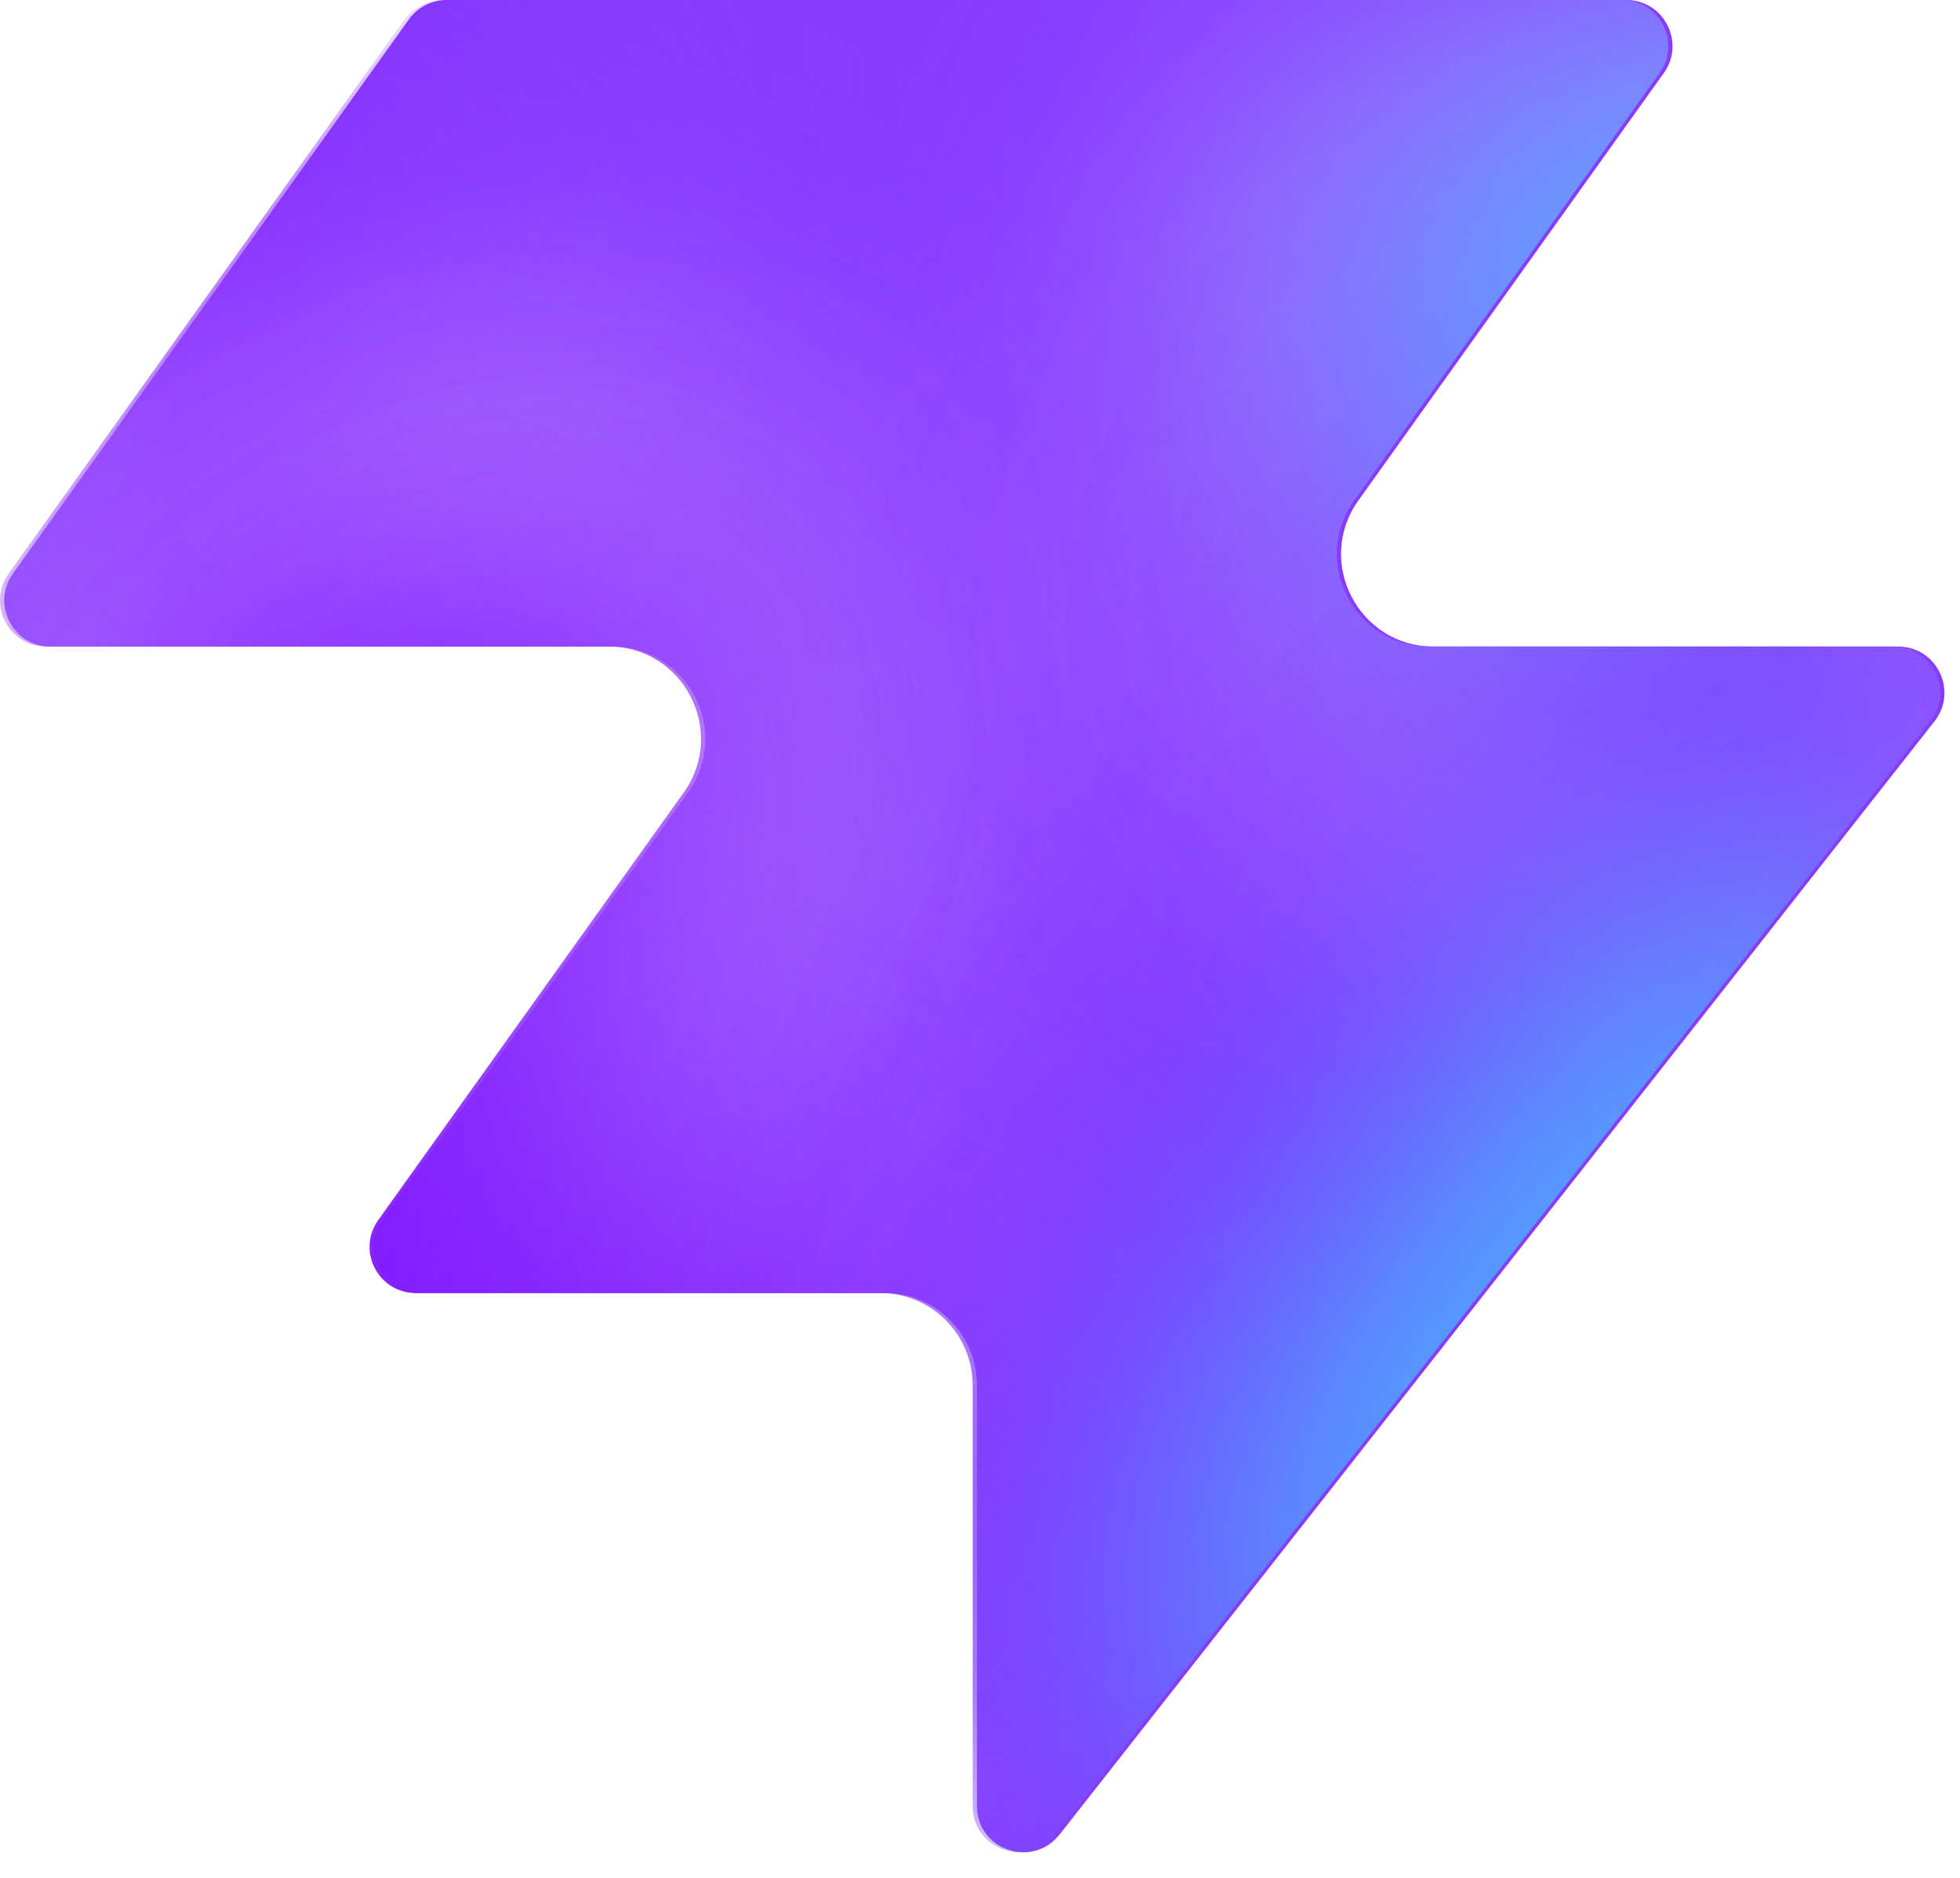
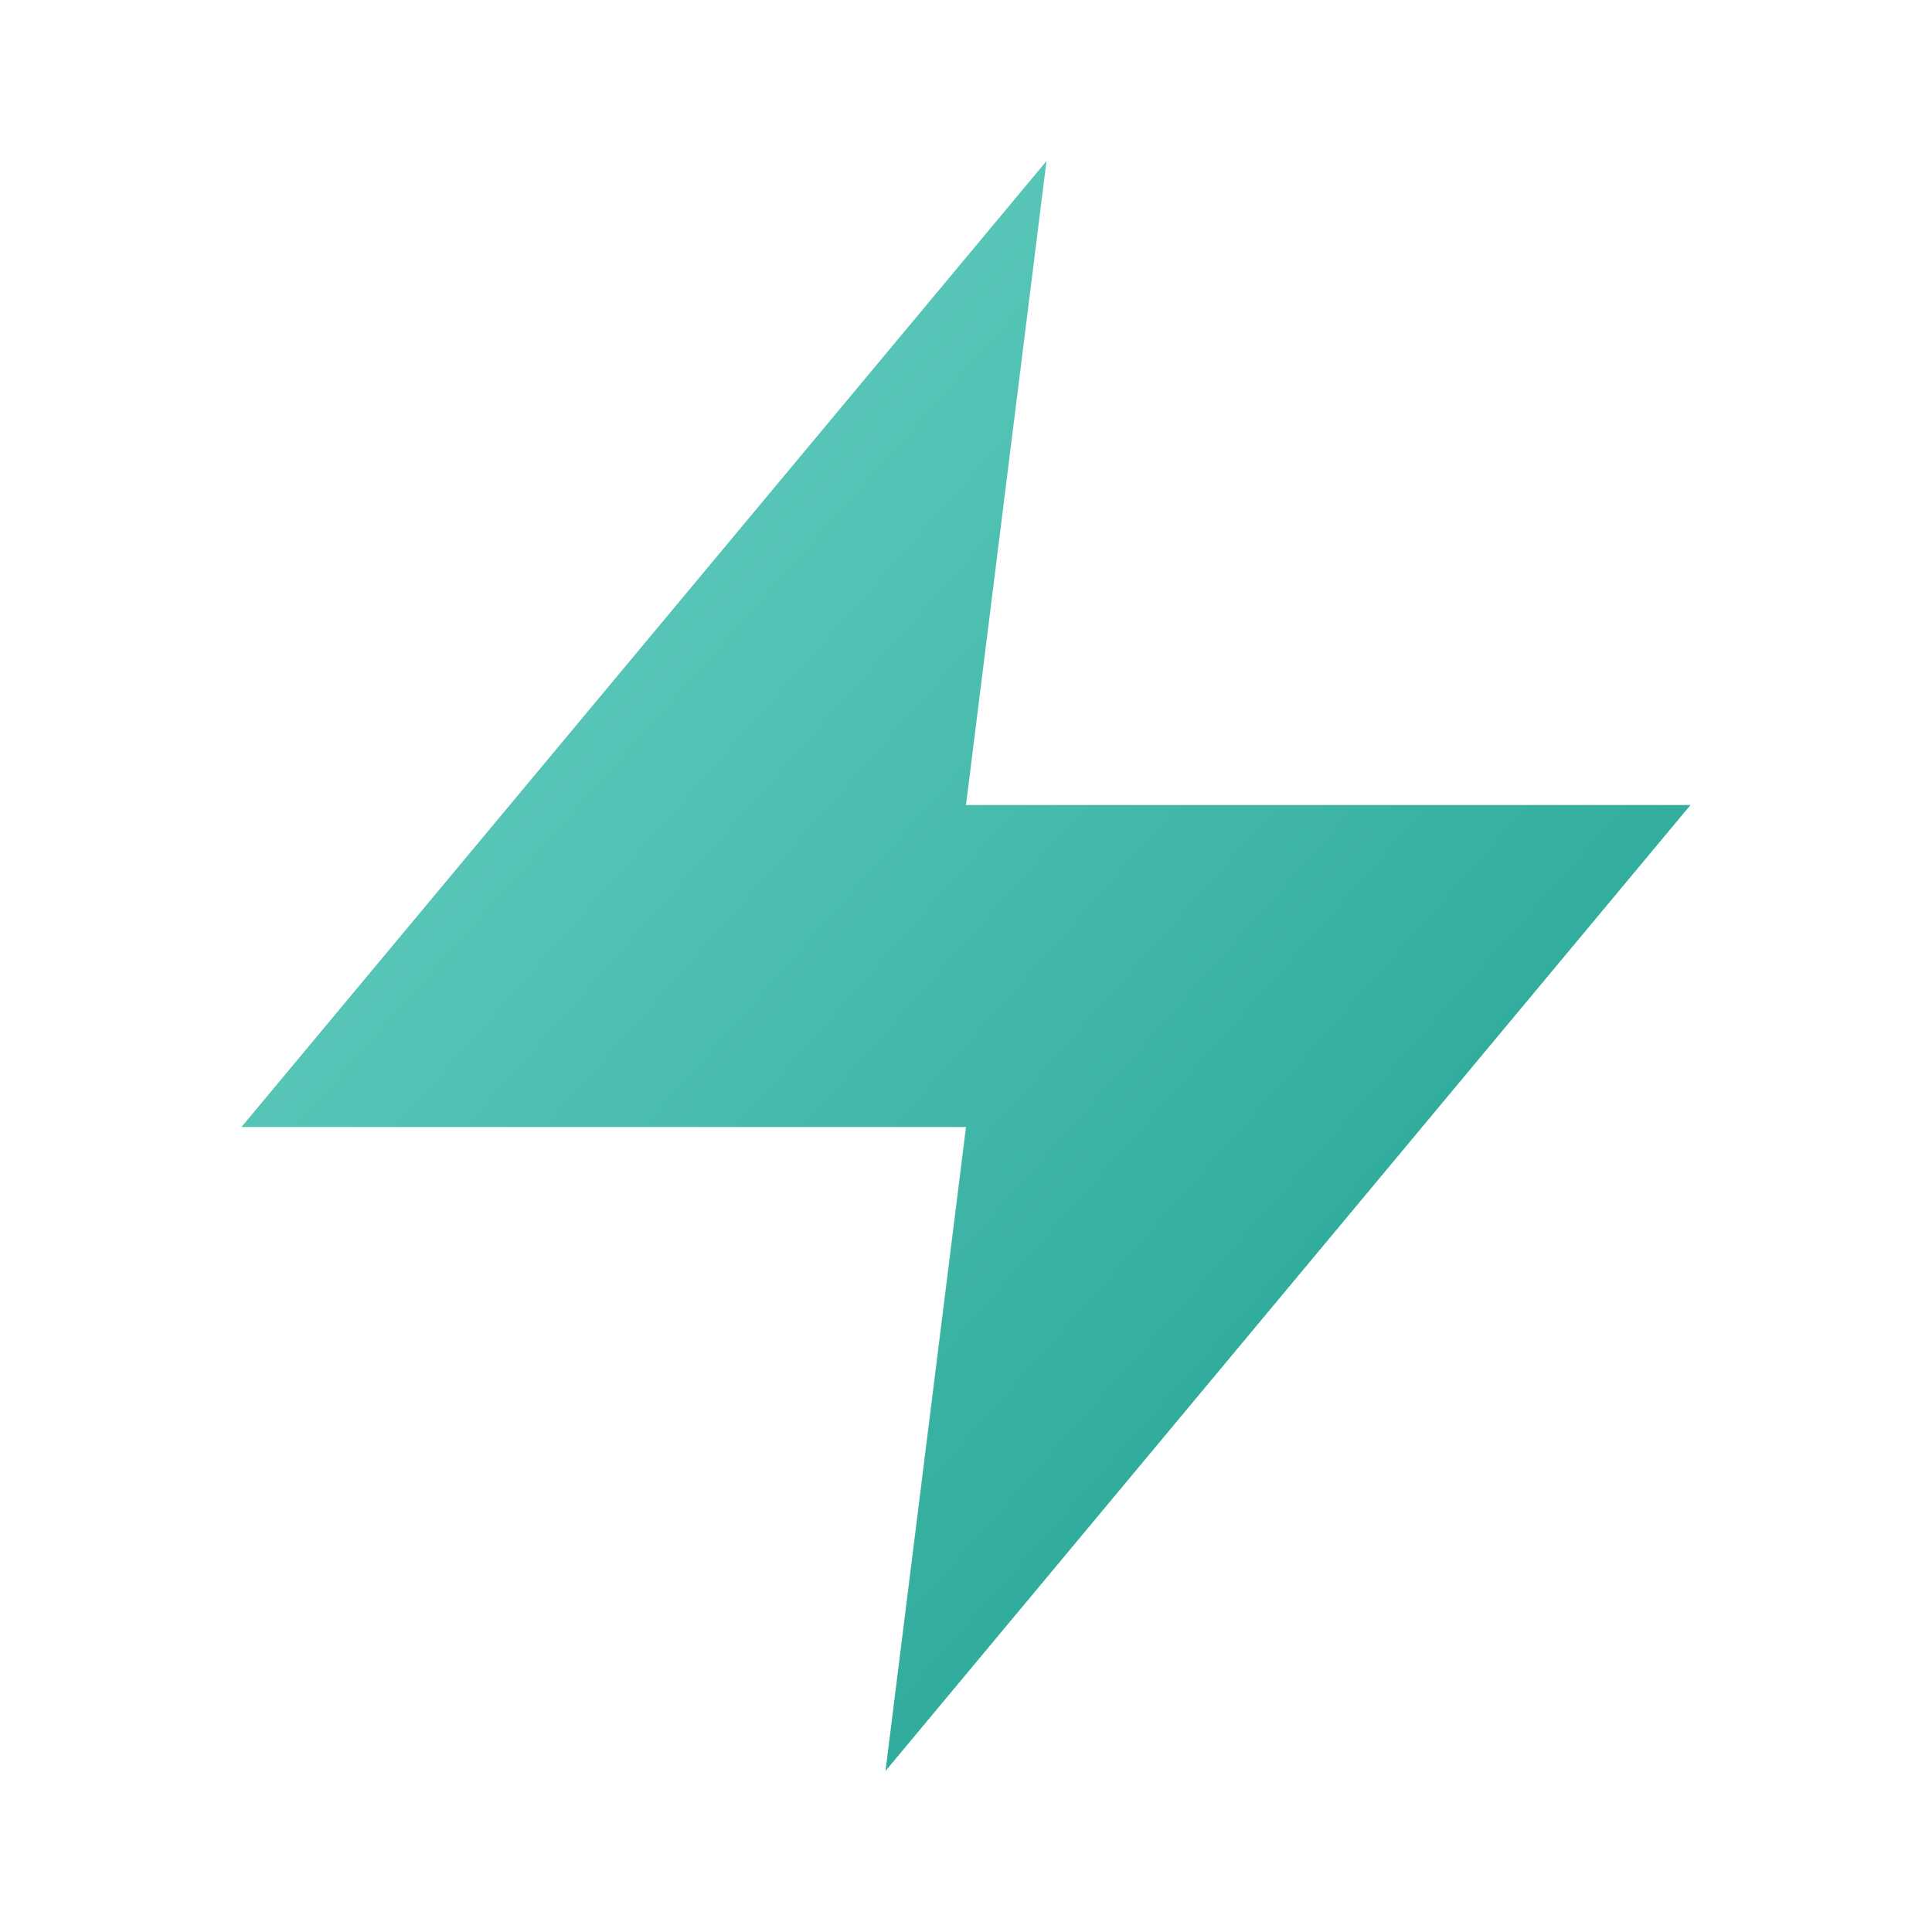
- <svg xmlns="http://www.w3.org/2000/svg" width="48" height="46" fill="none" viewBox="0 0 48 46">
-   <path fill="#863bff" d="M25.946 44.938c-.664.845-2.021.375-2.021-.698V33.937a2.26 2.26 0 0 0-2.262-2.262H10.287c-.92 0-1.456-1.04-.92-1.788l7.48-10.471c1.07-1.497 0-3.578-1.842-3.578H1.237c-.92 0-1.456-1.04-.92-1.788L10.013.474c.214-.297.556-.474.92-.474h28.894c.92 0 1.456 1.04.92 1.788l-7.48 10.471c-1.07 1.498 0 3.579 1.842 3.579h11.377c.943 0 1.473 1.088.89 1.83L25.947 44.94z" style="fill:#863bff;fill:color(display-p3 .525 .23 1);fill-opacity:1" />
-   <mask id="a" width="48" height="46" x="0" y="0" maskUnits="userSpaceOnUse" style="mask-type:alpha">
-     <path fill="#000" d="M25.842 44.938c-.664.844-2.021.375-2.021-.698V33.937a2.26 2.26 0 0 0-2.262-2.262H10.183c-.92 0-1.456-1.04-.92-1.788l7.48-10.471c1.07-1.498 0-3.579-1.842-3.579H1.133c-.92 0-1.456-1.04-.92-1.787L9.91.473c.214-.297.556-.474.92-.474h28.894c.92 0 1.456 1.04.92 1.788l-7.48 10.471c-1.07 1.498 0 3.578 1.842 3.578h11.377c.943 0 1.473 1.088.89 1.832L25.843 44.94z" style="fill:#000;fill-opacity:1" />
-   </mask>
-   <g mask="url(#a)">
-     <g filter="url(#b)">
-       <ellipse cx="5.508" cy="14.704" fill="#ede6ff" rx="5.508" ry="14.704" style="fill:#ede6ff;fill:color(display-p3 .927 .903 1);fill-opacity:1" transform="matrix(.00324 1 1 -.00324 -4.47 31.516)" />
-     </g>
-     <g filter="url(#c)">
-       <ellipse cx="10.399" cy="29.851" fill="#ede6ff" rx="10.399" ry="29.851" style="fill:#ede6ff;fill:color(display-p3 .927 .903 1);fill-opacity:1" transform="matrix(.00324 1 1 -.00324 -39.328 7.883)" />
-     </g>
-     <g filter="url(#d)">
-       <ellipse cx="5.508" cy="30.487" fill="#7e14ff" rx="5.508" ry="30.487" style="fill:#7e14ff;fill:color(display-p3 .492 .077 1);fill-opacity:1" transform="rotate(89.814 -25.913 -14.639)scale(1 -1)" />
-     </g>
-     <g filter="url(#e)">
-       <ellipse cx="5.508" cy="30.599" fill="#7e14ff" rx="5.508" ry="30.599" style="fill:#7e14ff;fill:color(display-p3 .492 .077 1);fill-opacity:1" transform="rotate(89.814 -32.644 -3.334)scale(1 -1)" />
-     </g>
-     <g filter="url(#f)">
-       <ellipse cx="5.508" cy="30.599" fill="#7e14ff" rx="5.508" ry="30.599" style="fill:#7e14ff;fill:color(display-p3 .492 .077 1);fill-opacity:1" transform="matrix(.00324 1 1 -.00324 -34.34 30.47)" />
-     </g>
-     <g filter="url(#g)">
-       <ellipse cx="14.072" cy="22.078" fill="#ede6ff" rx="14.072" ry="22.078" style="fill:#ede6ff;fill:color(display-p3 .927 .903 1);fill-opacity:1" transform="rotate(93.35 24.506 48.493)scale(-1 1)" />
-     </g>
-     <g filter="url(#h)">
-       <ellipse cx="3.47" cy="21.501" fill="#7e14ff" rx="3.47" ry="21.501" style="fill:#7e14ff;fill:color(display-p3 .492 .077 1);fill-opacity:1" transform="rotate(89.009 28.708 47.59)scale(-1 1)" />
-     </g>
-     <g filter="url(#i)">
-       <ellipse cx="3.47" cy="21.501" fill="#7e14ff" rx="3.47" ry="21.501" style="fill:#7e14ff;fill:color(display-p3 .492 .077 1);fill-opacity:1" transform="rotate(89.009 28.708 47.59)scale(-1 1)" />
-     </g>
-     <g filter="url(#j)">
-       <ellipse cx=".387" cy="8.972" fill="#7e14ff" rx="4.407" ry="29.108" style="fill:#7e14ff;fill:color(display-p3 .492 .077 1);fill-opacity:1" transform="rotate(39.51 .387 8.972)" />
-     </g>
-     <g filter="url(#k)">
-       <ellipse cx="47.523" cy="-6.092" fill="#7e14ff" rx="4.407" ry="29.108" style="fill:#7e14ff;fill:color(display-p3 .492 .077 1);fill-opacity:1" transform="rotate(37.892 47.523 -6.092)" />
-     </g>
-     <g filter="url(#l)">
-       <ellipse cx="41.412" cy="6.333" fill="#47bfff" rx="5.971" ry="9.665" style="fill:#47bfff;fill:color(display-p3 .28 .748 1);fill-opacity:1" transform="rotate(37.892 41.412 6.333)" />
-     </g>
-     <g filter="url(#m)">
-       <ellipse cx="-1.879" cy="38.332" fill="#7e14ff" rx="4.407" ry="29.108" style="fill:#7e14ff;fill:color(display-p3 .492 .077 1);fill-opacity:1" transform="rotate(37.892 -1.88 38.332)" />
-     </g>
-     <g filter="url(#n)">
-       <ellipse cx="-1.879" cy="38.332" fill="#7e14ff" rx="4.407" ry="29.108" style="fill:#7e14ff;fill:color(display-p3 .492 .077 1);fill-opacity:1" transform="rotate(37.892 -1.88 38.332)" />
-     </g>
-     <g filter="url(#o)">
-       <ellipse cx="35.651" cy="29.907" fill="#7e14ff" rx="4.407" ry="29.108" style="fill:#7e14ff;fill:color(display-p3 .492 .077 1);fill-opacity:1" transform="rotate(37.892 35.651 29.907)" />
-     </g>
-     <g filter="url(#p)">
-       <ellipse cx="38.418" cy="32.4" fill="#47bfff" rx="5.971" ry="15.297" style="fill:#47bfff;fill:color(display-p3 .28 .748 1);fill-opacity:1" transform="rotate(37.892 38.418 32.4)" />
-     </g>
-   </g>
+ <svg xmlns="http://www.w3.org/2000/svg" viewBox="0 0 24 24">
  <defs>
-     <filter id="b" width="60.045" height="41.654" x="-19.77" y="16.149" color-interpolation-filters="sRGB" filterUnits="userSpaceOnUse">
-       <feFlood flood-opacity="0" result="BackgroundImageFix" />
-       <feBlend in="SourceGraphic" in2="BackgroundImageFix" result="shape" />
-       <feGaussianBlur result="effect1_foregroundBlur_2002_17158" stdDeviation="7.659" />
-     </filter>
-     <filter id="c" width="90.34" height="51.437" x="-54.613" y="-7.533" color-interpolation-filters="sRGB" filterUnits="userSpaceOnUse">
-       <feFlood flood-opacity="0" result="BackgroundImageFix" />
-       <feBlend in="SourceGraphic" in2="BackgroundImageFix" result="shape" />
-       <feGaussianBlur result="effect1_foregroundBlur_2002_17158" stdDeviation="7.659" />
-     </filter>
-     <filter id="d" width="79.355" height="29.4" x="-49.64" y="2.03" color-interpolation-filters="sRGB" filterUnits="userSpaceOnUse">
-       <feFlood flood-opacity="0" result="BackgroundImageFix" />
-       <feBlend in="SourceGraphic" in2="BackgroundImageFix" result="shape" />
-       <feGaussianBlur result="effect1_foregroundBlur_2002_17158" stdDeviation="4.596" />
-     </filter>
-     <filter id="e" width="79.579" height="29.4" x="-45.045" y="20.029" color-interpolation-filters="sRGB" filterUnits="userSpaceOnUse">
-       <feFlood flood-opacity="0" result="BackgroundImageFix" />
-       <feBlend in="SourceGraphic" in2="BackgroundImageFix" result="shape" />
-       <feGaussianBlur result="effect1_foregroundBlur_2002_17158" stdDeviation="4.596" />
-     </filter>
-     <filter id="f" width="79.579" height="29.4" x="-43.513" y="21.178" color-interpolation-filters="sRGB" filterUnits="userSpaceOnUse">
-       <feFlood flood-opacity="0" result="BackgroundImageFix" />
-       <feBlend in="SourceGraphic" in2="BackgroundImageFix" result="shape" />
-       <feGaussianBlur result="effect1_foregroundBlur_2002_17158" stdDeviation="4.596" />
-     </filter>
-     <filter id="g" width="74.749" height="58.852" x="15.756" y="-17.901" color-interpolation-filters="sRGB" filterUnits="userSpaceOnUse">
-       <feFlood flood-opacity="0" result="BackgroundImageFix" />
-       <feBlend in="SourceGraphic" in2="BackgroundImageFix" result="shape" />
-       <feGaussianBlur result="effect1_foregroundBlur_2002_17158" stdDeviation="7.659" />
-     </filter>
-     <filter id="h" width="61.377" height="25.362" x="23.548" y="2.284" color-interpolation-filters="sRGB" filterUnits="userSpaceOnUse">
-       <feFlood flood-opacity="0" result="BackgroundImageFix" />
-       <feBlend in="SourceGraphic" in2="BackgroundImageFix" result="shape" />
-       <feGaussianBlur result="effect1_foregroundBlur_2002_17158" stdDeviation="4.596" />
-     </filter>
-     <filter id="i" width="61.377" height="25.362" x="23.548" y="2.284" color-interpolation-filters="sRGB" filterUnits="userSpaceOnUse">
-       <feFlood flood-opacity="0" result="BackgroundImageFix" />
-       <feBlend in="SourceGraphic" in2="BackgroundImageFix" result="shape" />
-       <feGaussianBlur result="effect1_foregroundBlur_2002_17158" stdDeviation="4.596" />
-     </filter>
-     <filter id="j" width="56.045" height="63.649" x="-27.636" y="-22.853" color-interpolation-filters="sRGB" filterUnits="userSpaceOnUse">
-       <feFlood flood-opacity="0" result="BackgroundImageFix" />
-       <feBlend in="SourceGraphic" in2="BackgroundImageFix" result="shape" />
-       <feGaussianBlur result="effect1_foregroundBlur_2002_17158" stdDeviation="4.596" />
-     </filter>
-     <filter id="k" width="54.814" height="64.646" x="20.116" y="-38.415" color-interpolation-filters="sRGB" filterUnits="userSpaceOnUse">
-       <feFlood flood-opacity="0" result="BackgroundImageFix" />
-       <feBlend in="SourceGraphic" in2="BackgroundImageFix" result="shape" />
-       <feGaussianBlur result="effect1_foregroundBlur_2002_17158" stdDeviation="4.596" />
-     </filter>
-     <filter id="l" width="33.541" height="35.313" x="24.641" y="-11.323" color-interpolation-filters="sRGB" filterUnits="userSpaceOnUse">
-       <feFlood flood-opacity="0" result="BackgroundImageFix" />
-       <feBlend in="SourceGraphic" in2="BackgroundImageFix" result="shape" />
-       <feGaussianBlur result="effect1_foregroundBlur_2002_17158" stdDeviation="4.596" />
-     </filter>
-     <filter id="m" width="54.814" height="64.646" x="-29.286" y="6.009" color-interpolation-filters="sRGB" filterUnits="userSpaceOnUse">
-       <feFlood flood-opacity="0" result="BackgroundImageFix" />
-       <feBlend in="SourceGraphic" in2="BackgroundImageFix" result="shape" />
-       <feGaussianBlur result="effect1_foregroundBlur_2002_17158" stdDeviation="4.596" />
-     </filter>
-     <filter id="n" width="54.814" height="64.646" x="-29.286" y="6.009" color-interpolation-filters="sRGB" filterUnits="userSpaceOnUse">
-       <feFlood flood-opacity="0" result="BackgroundImageFix" />
-       <feBlend in="SourceGraphic" in2="BackgroundImageFix" result="shape" />
-       <feGaussianBlur result="effect1_foregroundBlur_2002_17158" stdDeviation="4.596" />
-     </filter>
-     <filter id="o" width="54.814" height="64.646" x="8.244" y="-2.416" color-interpolation-filters="sRGB" filterUnits="userSpaceOnUse">
-       <feFlood flood-opacity="0" result="BackgroundImageFix" />
-       <feBlend in="SourceGraphic" in2="BackgroundImageFix" result="shape" />
-       <feGaussianBlur result="effect1_foregroundBlur_2002_17158" stdDeviation="4.596" />
-     </filter>
-     <filter id="p" width="39.409" height="43.623" x="18.713" y="10.588" color-interpolation-filters="sRGB" filterUnits="userSpaceOnUse">
-       <feFlood flood-opacity="0" result="BackgroundImageFix" />
-       <feBlend in="SourceGraphic" in2="BackgroundImageFix" result="shape" />
-       <feGaussianBlur result="effect1_foregroundBlur_2002_17158" stdDeviation="4.596" />
-     </filter>
+     <linearGradient id="volt-favicon-grad" x1="0" y1="0" x2="1" y2="1">
+       <stop offset="0" stop-color="#6fd6c9" />
+       <stop offset="1" stop-color="#199c8b" />
+     </linearGradient>
  </defs>
+   <path fill="url(#volt-favicon-grad)" d="M13 2 3 14h9l-1 8 10-12h-9l1-8z" />
</svg>
